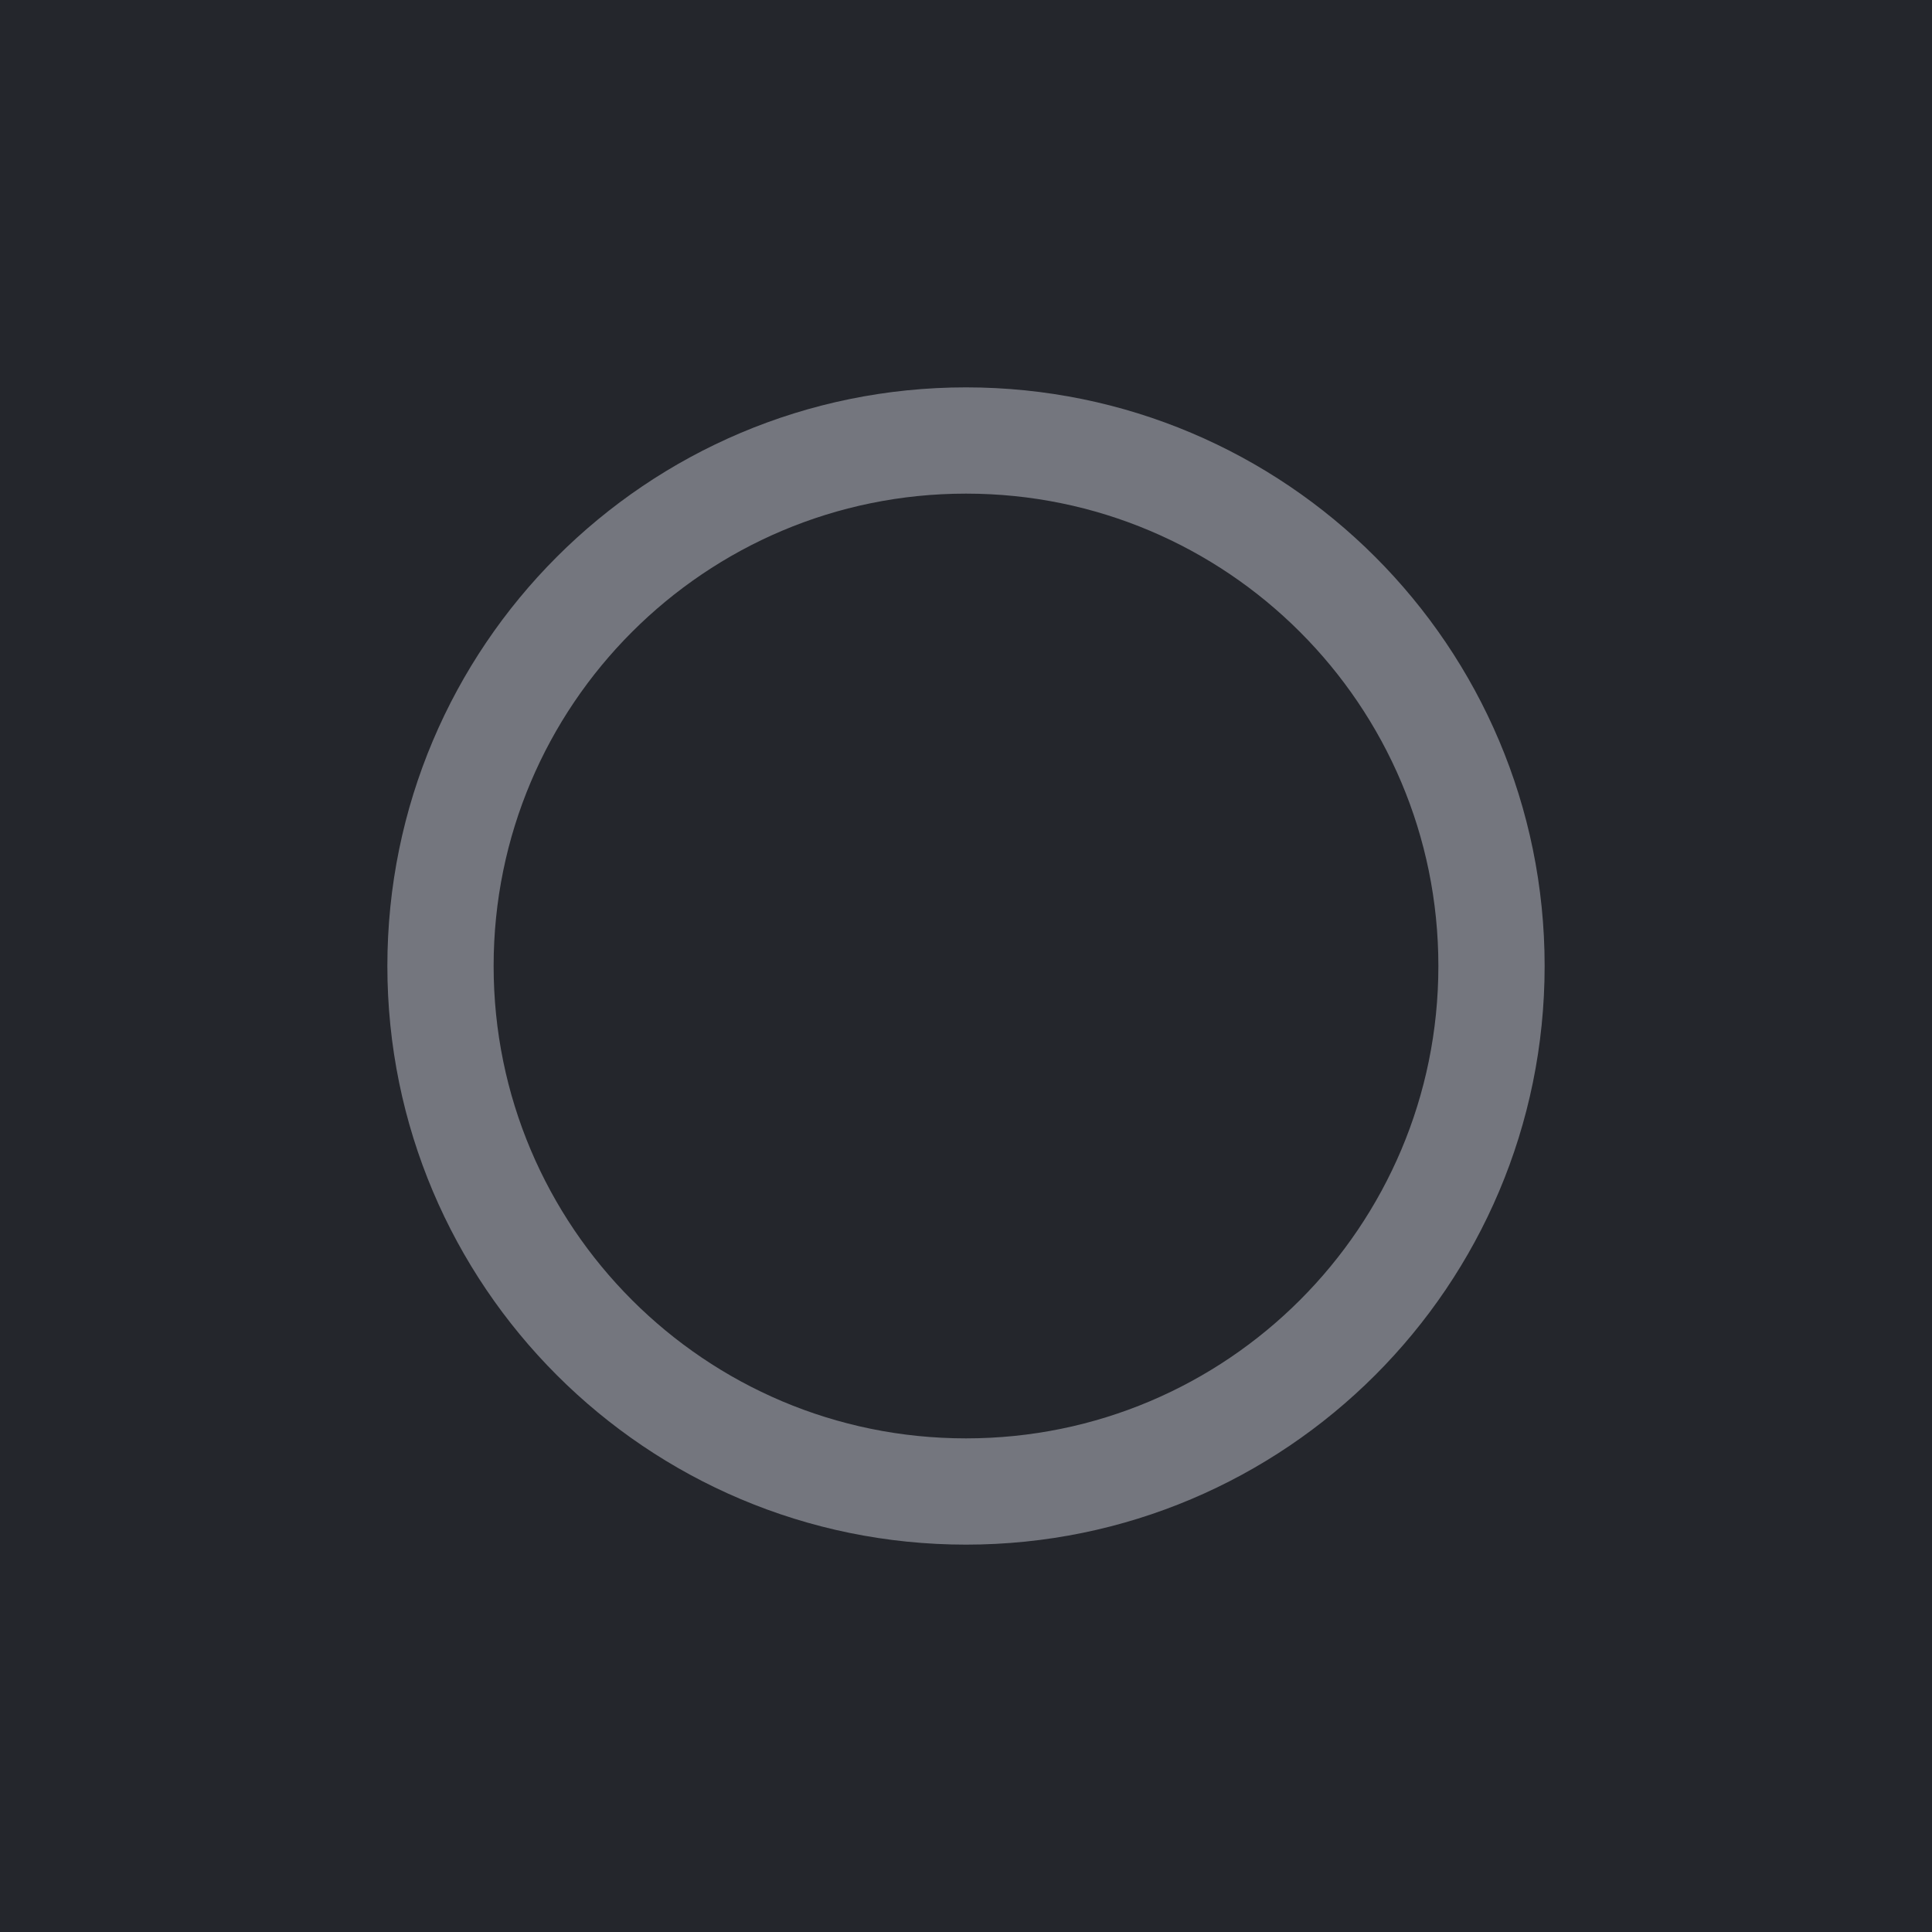
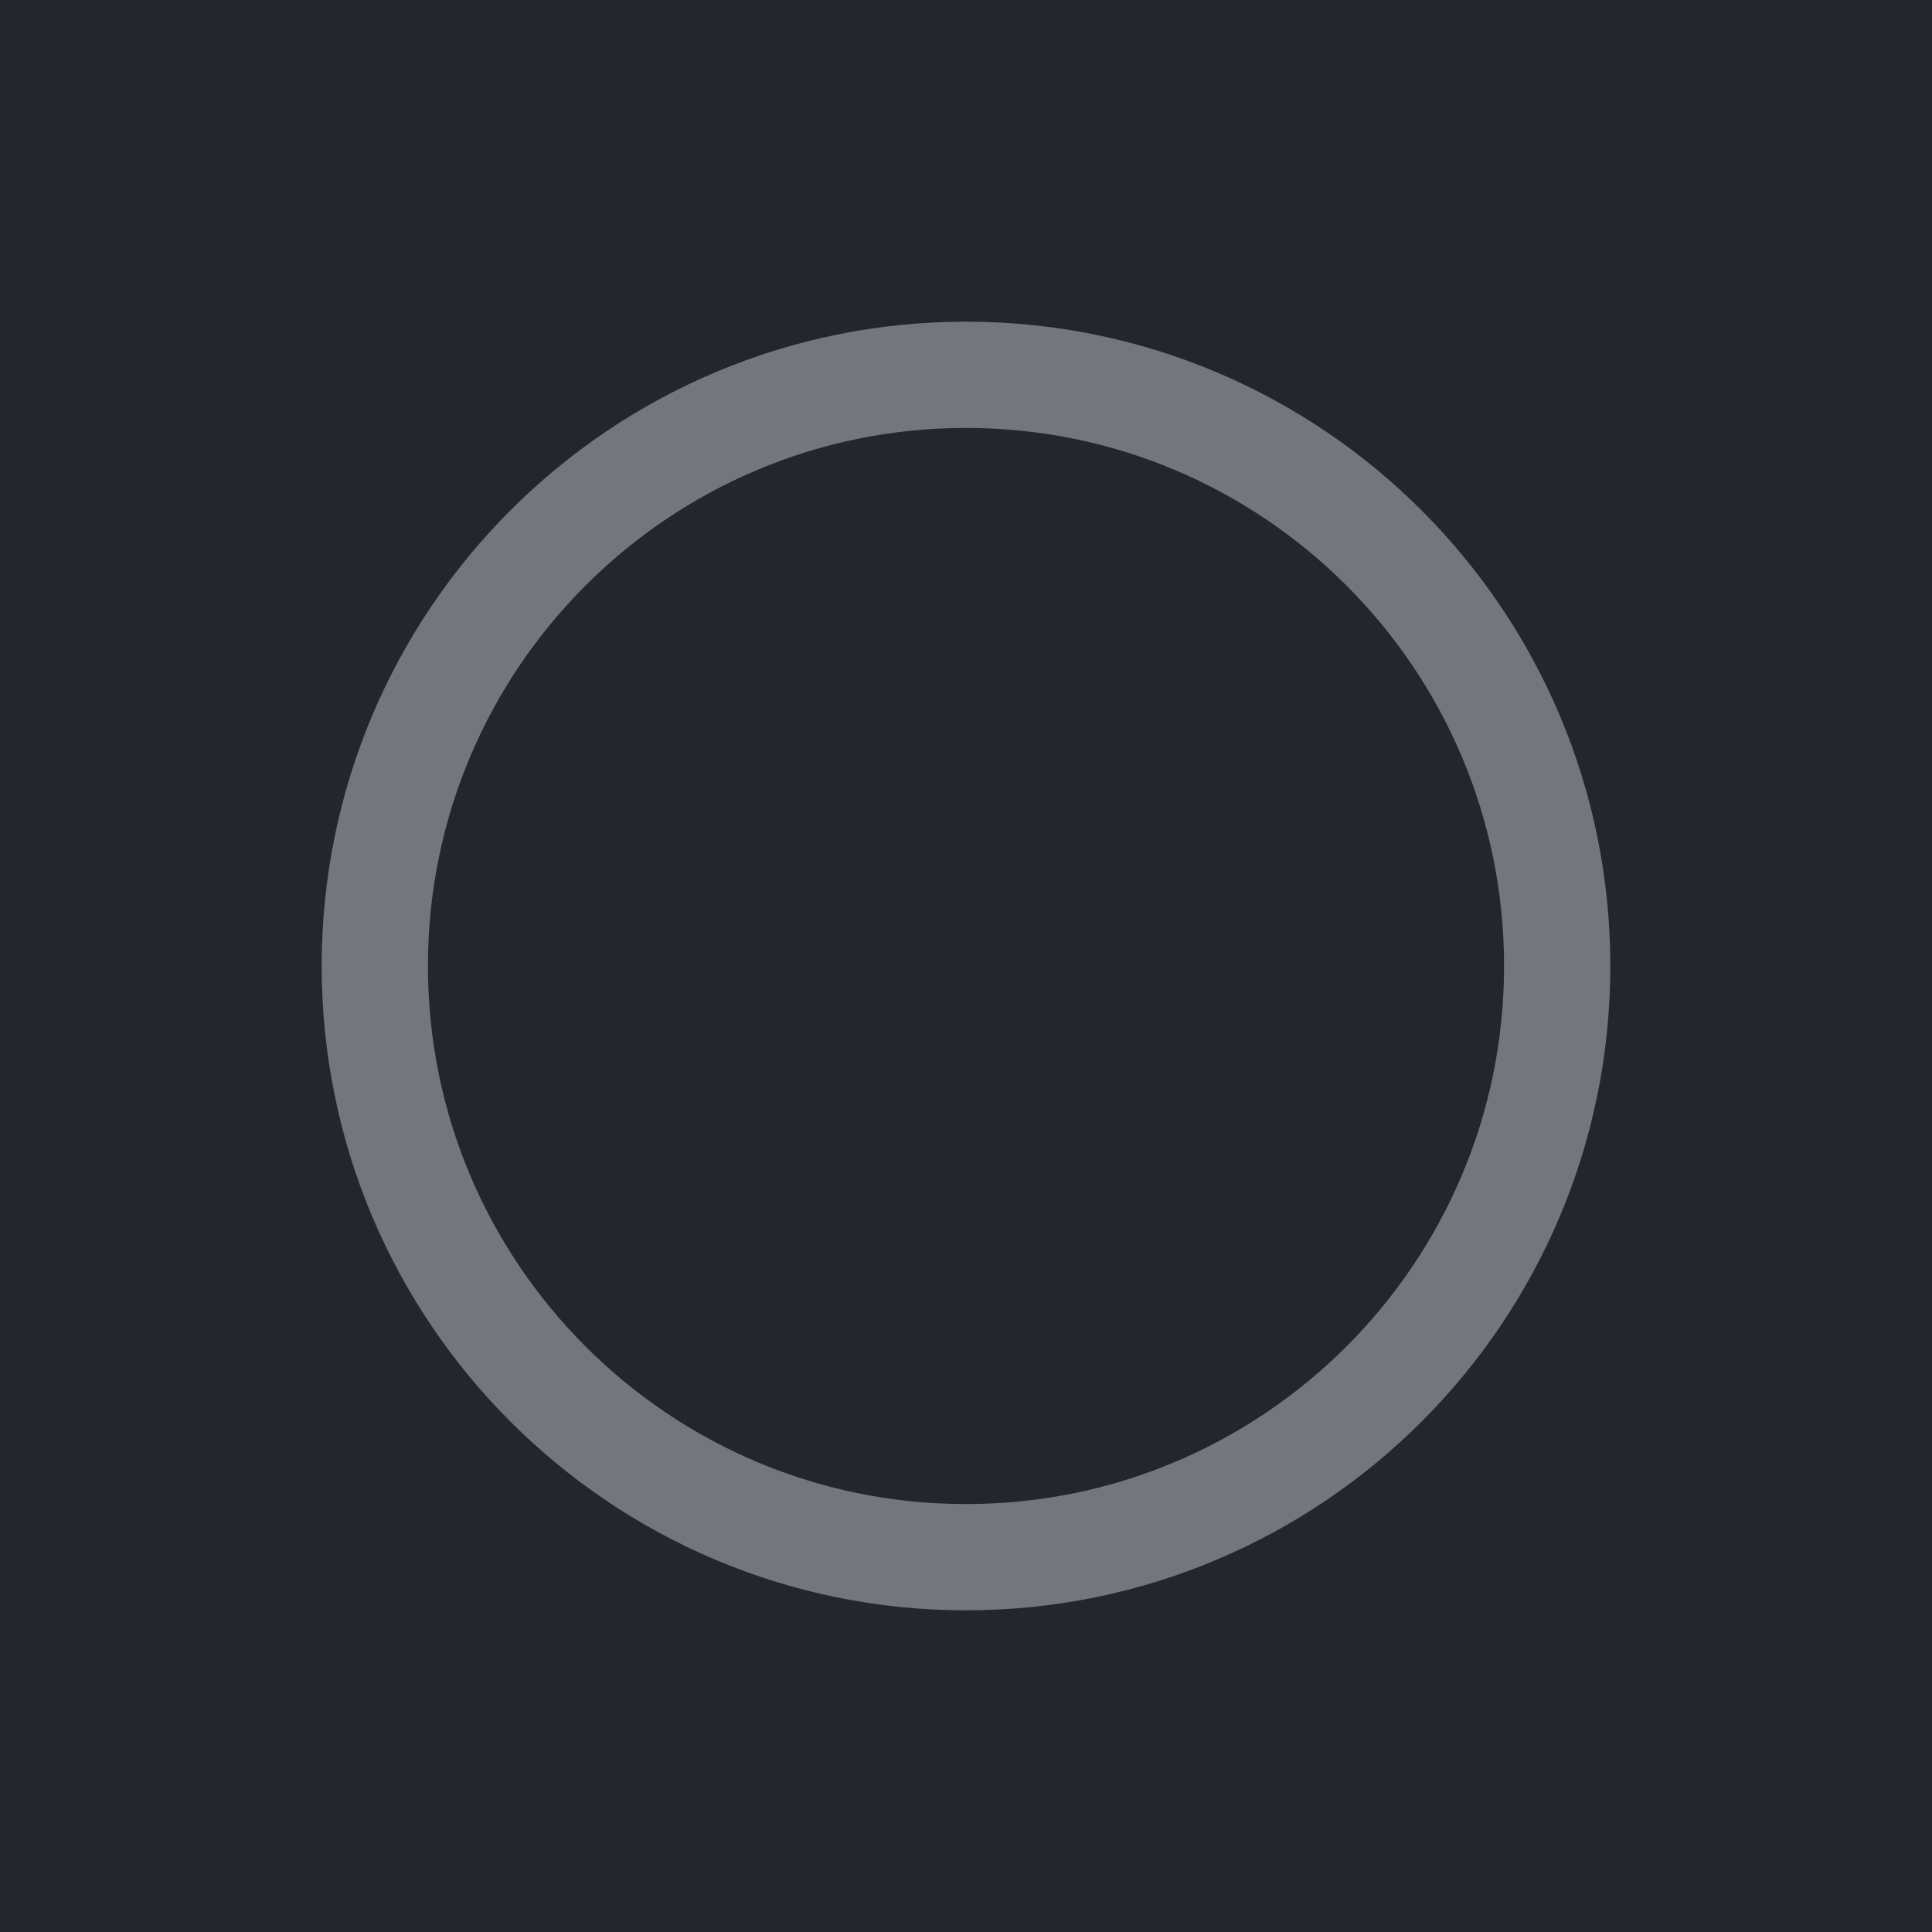
<svg xmlns="http://www.w3.org/2000/svg" width="1024" height="1024" viewBox="0 0 1024 1024">
  <defs />
  <rect x="0" y="0" width="1024" height="1024" transform="matrix(1 0 0 1 0 0)" fill="#24262c" />
-   <path d="M790.528 512A278.528 278.528 0 0 1 233.472 512A278.528 278.528 0 0 1 790.528 512" transform="matrix(1 0 0 1 0 0)" fill="none" stroke="#74767e" stroke-width="56.32" stroke-linecap="round" stroke-linejoin="round" />
+   <path d="M825.344 512A313.344 313.344 0 0 1 198.656 512A313.344 313.344 0 0 1 825.344 512" transform="matrix(1 0 0 1 0 0)" fill="none" stroke="#74767e" stroke-width="56.32" stroke-linecap="round" stroke-linejoin="round" />
</svg>
